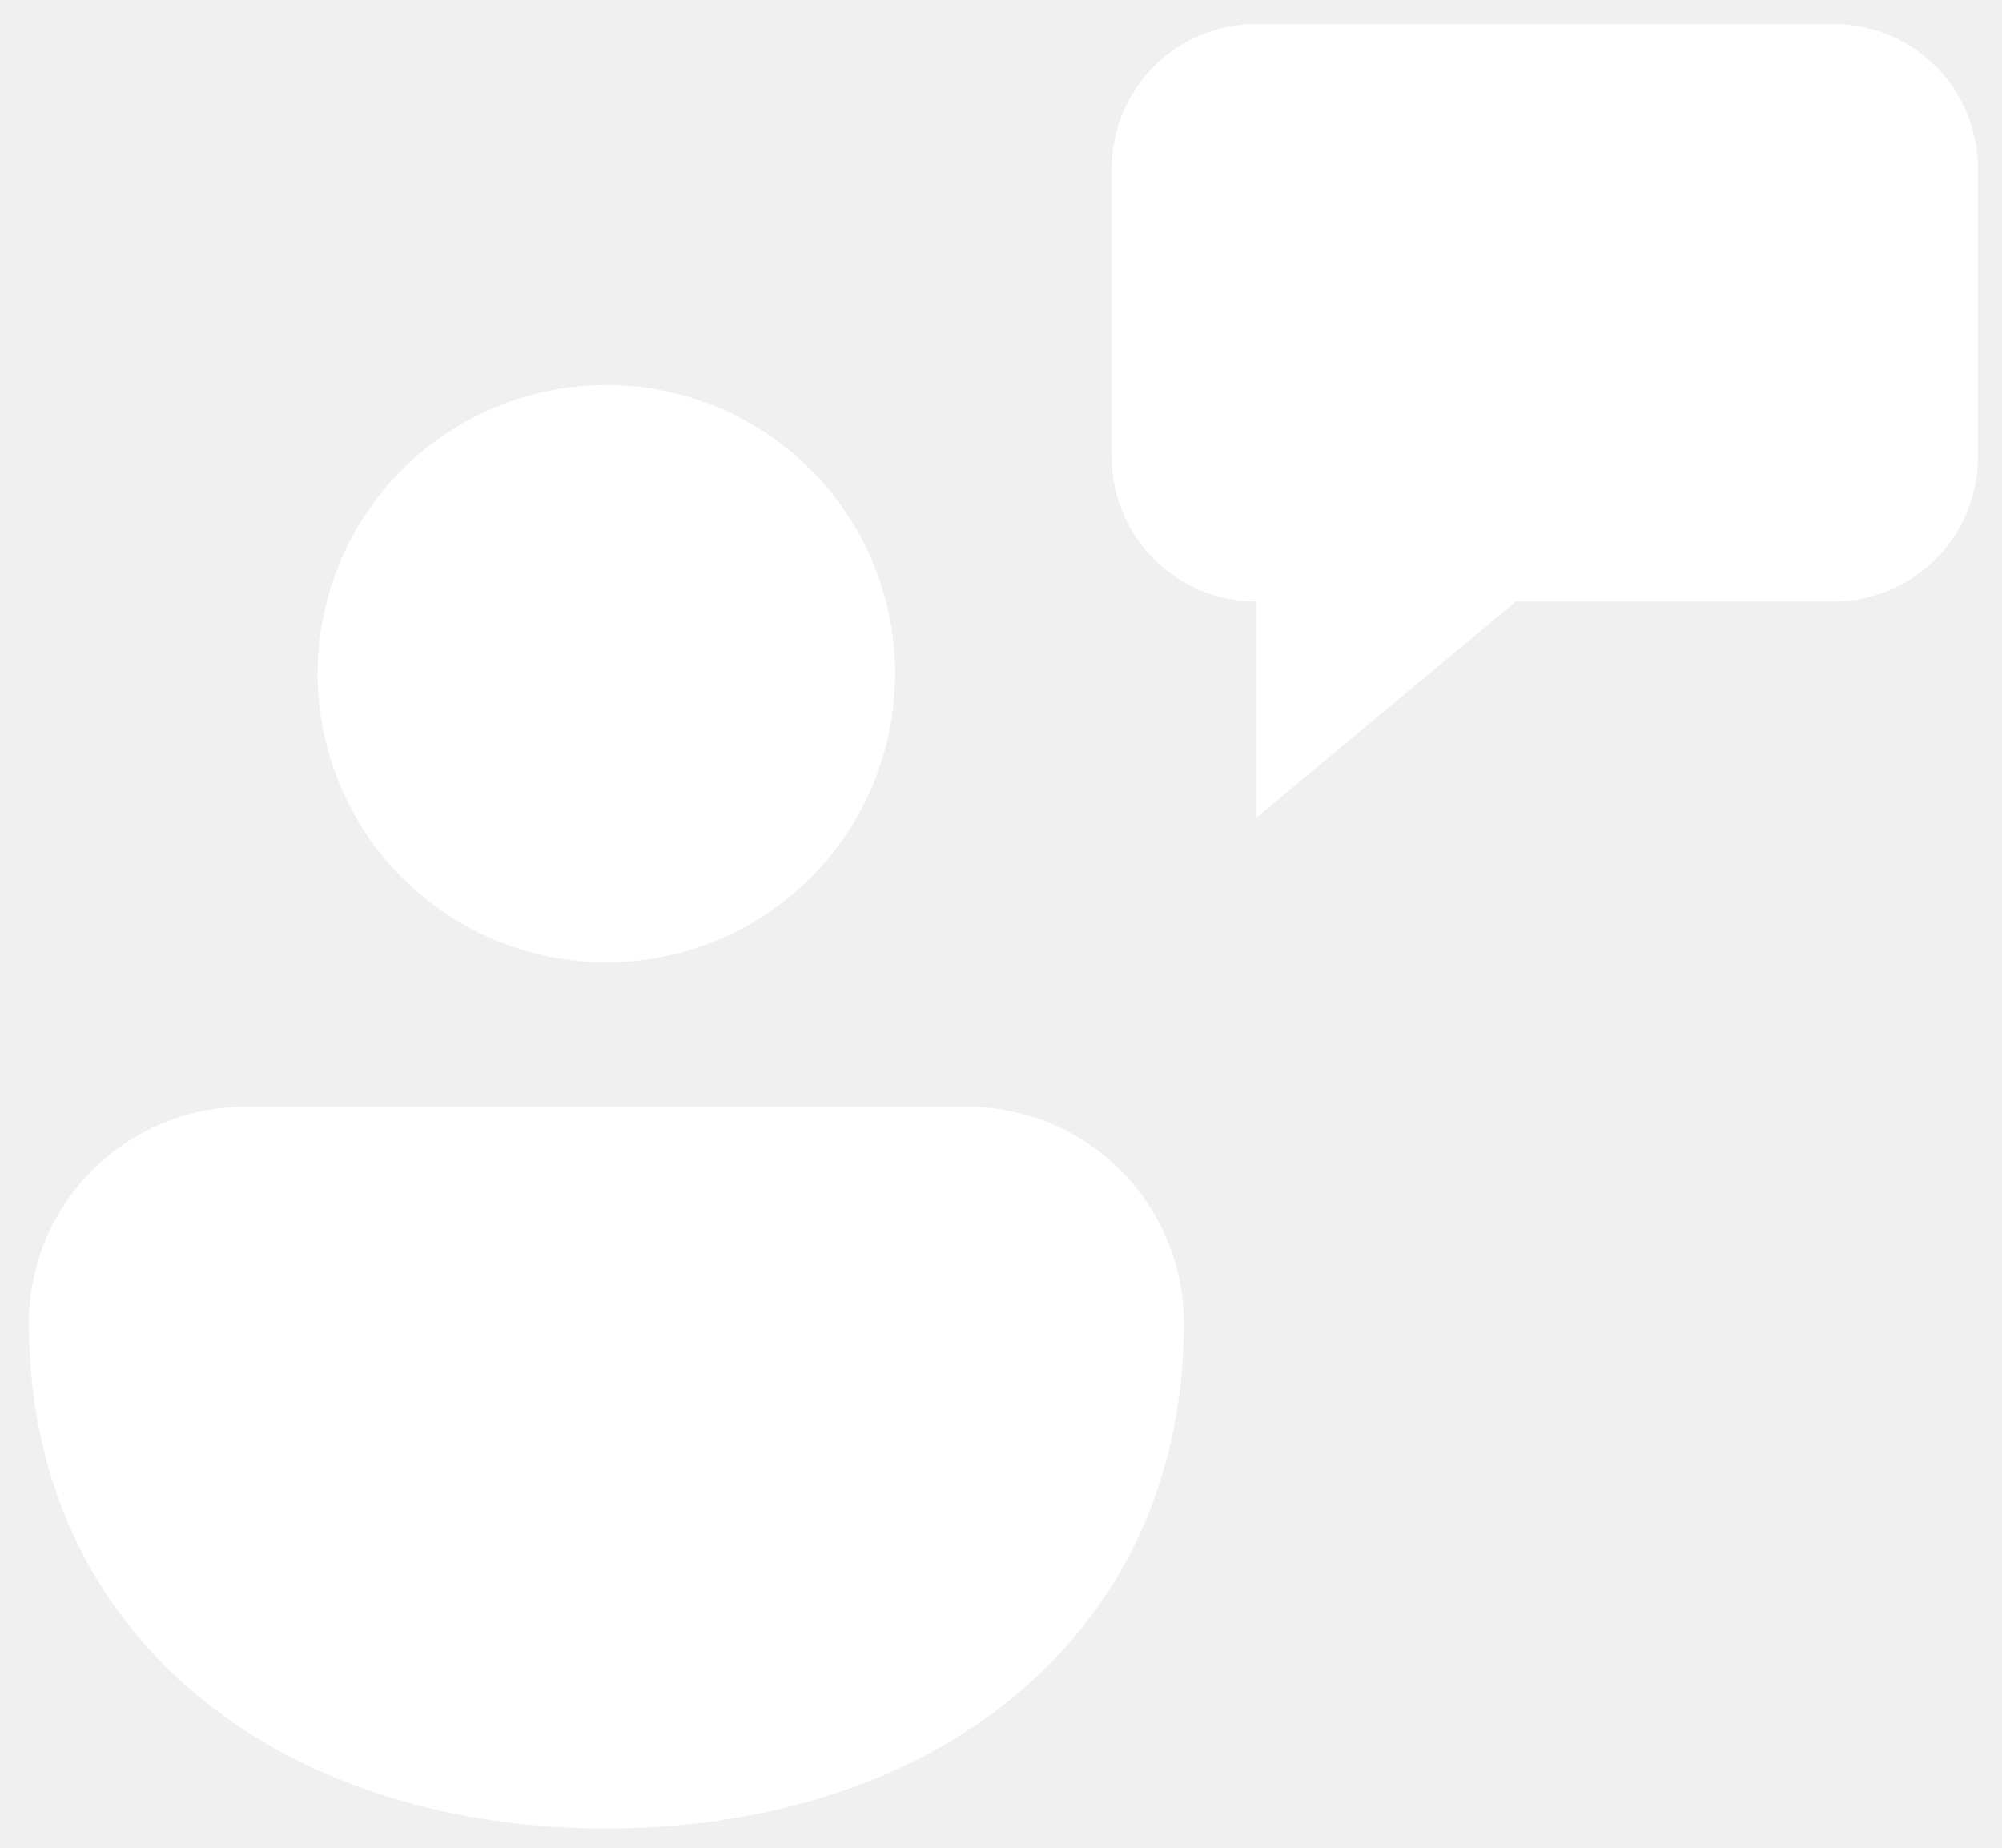
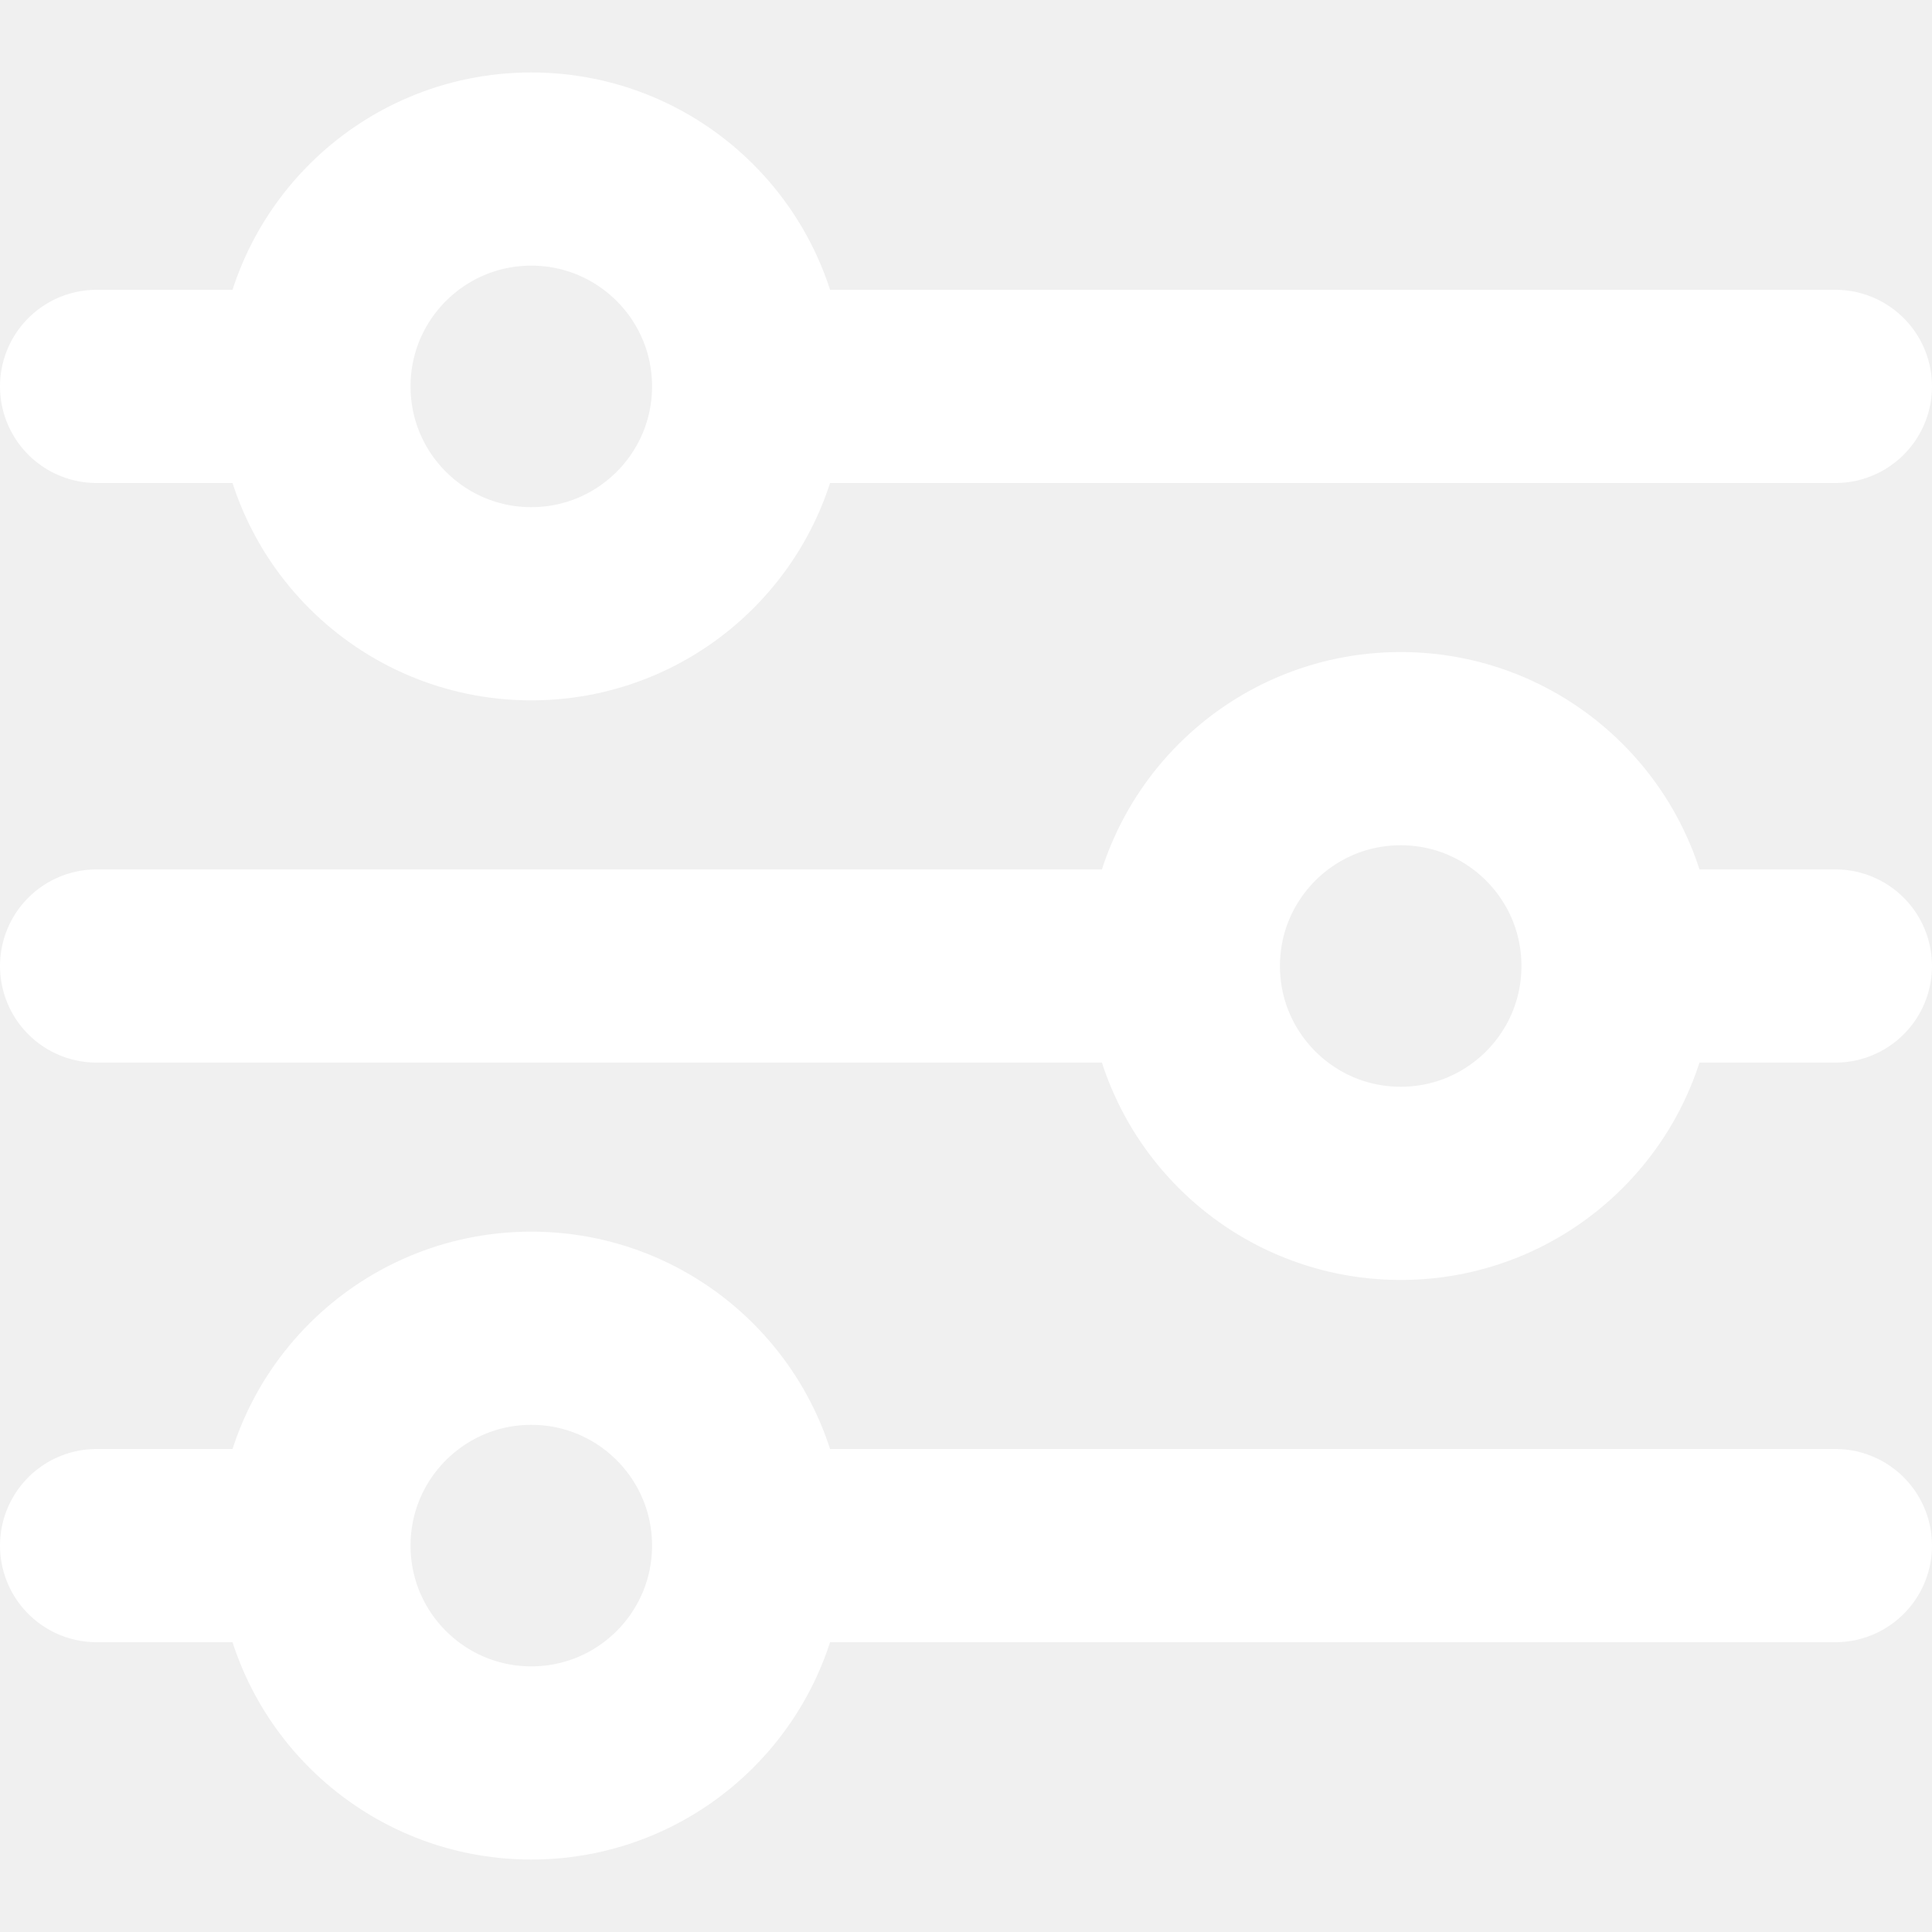
- <svg xmlns="http://www.w3.org/2000/svg" width="52" height="48" viewBox="0 0 52 48" fill="none">
-   <path d="M32.625 0.625C31.63 0.625 30.677 1.02 29.973 1.723C29.27 2.427 28.875 3.38 28.875 4.375V11.875C28.875 12.87 29.27 13.823 29.973 14.527C30.677 15.23 31.63 15.625 32.625 15.625V21.25L39.375 15.625H47.625C48.62 15.625 49.573 15.23 50.277 14.527C50.98 13.823 51.375 12.87 51.375 11.875V4.375C51.375 3.38 50.98 2.427 50.277 1.723C49.573 1.02 48.62 0.625 47.625 0.625H32.625ZM15.75 10C13.761 10 11.853 10.79 10.447 12.197C9.04 13.603 8.25 15.511 8.25 17.5C8.25 19.489 9.04 21.397 10.447 22.803C11.853 24.21 13.761 25 15.75 25C17.739 25 19.647 24.21 21.053 22.803C22.46 21.397 23.25 19.489 23.25 17.5C23.25 15.511 22.46 13.603 21.053 12.197C19.647 10.79 17.739 10 15.75 10ZM25.125 28.75H6.375C4.883 28.75 3.452 29.343 2.398 30.398C1.343 31.452 0.75 32.883 0.75 34.375C0.75 38.56 2.471 41.913 5.295 44.181C8.074 46.413 11.801 47.5 15.75 47.5C19.699 47.5 23.426 46.413 26.205 44.181C29.025 41.913 30.75 38.56 30.75 34.375C30.75 32.883 30.157 31.452 29.102 30.398C28.048 29.343 26.617 28.75 25.125 28.75Z" fill="white" />
+ <svg xmlns="http://www.w3.org/2000/svg" class="w-[45px] h-[45px] text-gray-800 dark:text-white" aria-hidden="true" fill="none" viewBox="0 0 20 20">
+   <path stroke="white" stroke-linecap="round" stroke-linejoin="round" stroke-width="2" d="M7.75 4H19M7.75 4a2.25 2.25 0 0 1-4.5 0m4.5 0a2.25 2.25 0 0 0-4.5 0M1 4h2.25m13.5 6H19m-2.25 0a2.25 2.25 0 0 1-4.5 0m4.5 0a2.25 2.25 0 0 0-4.5 0M1 10h11.25m-4.5 6H19M7.75 16a2.25 2.25 0 0 1-4.5 0m4.5 0a2.25 2.25 0 0 0-4.5 0M1 16h2.25" />
</svg>
